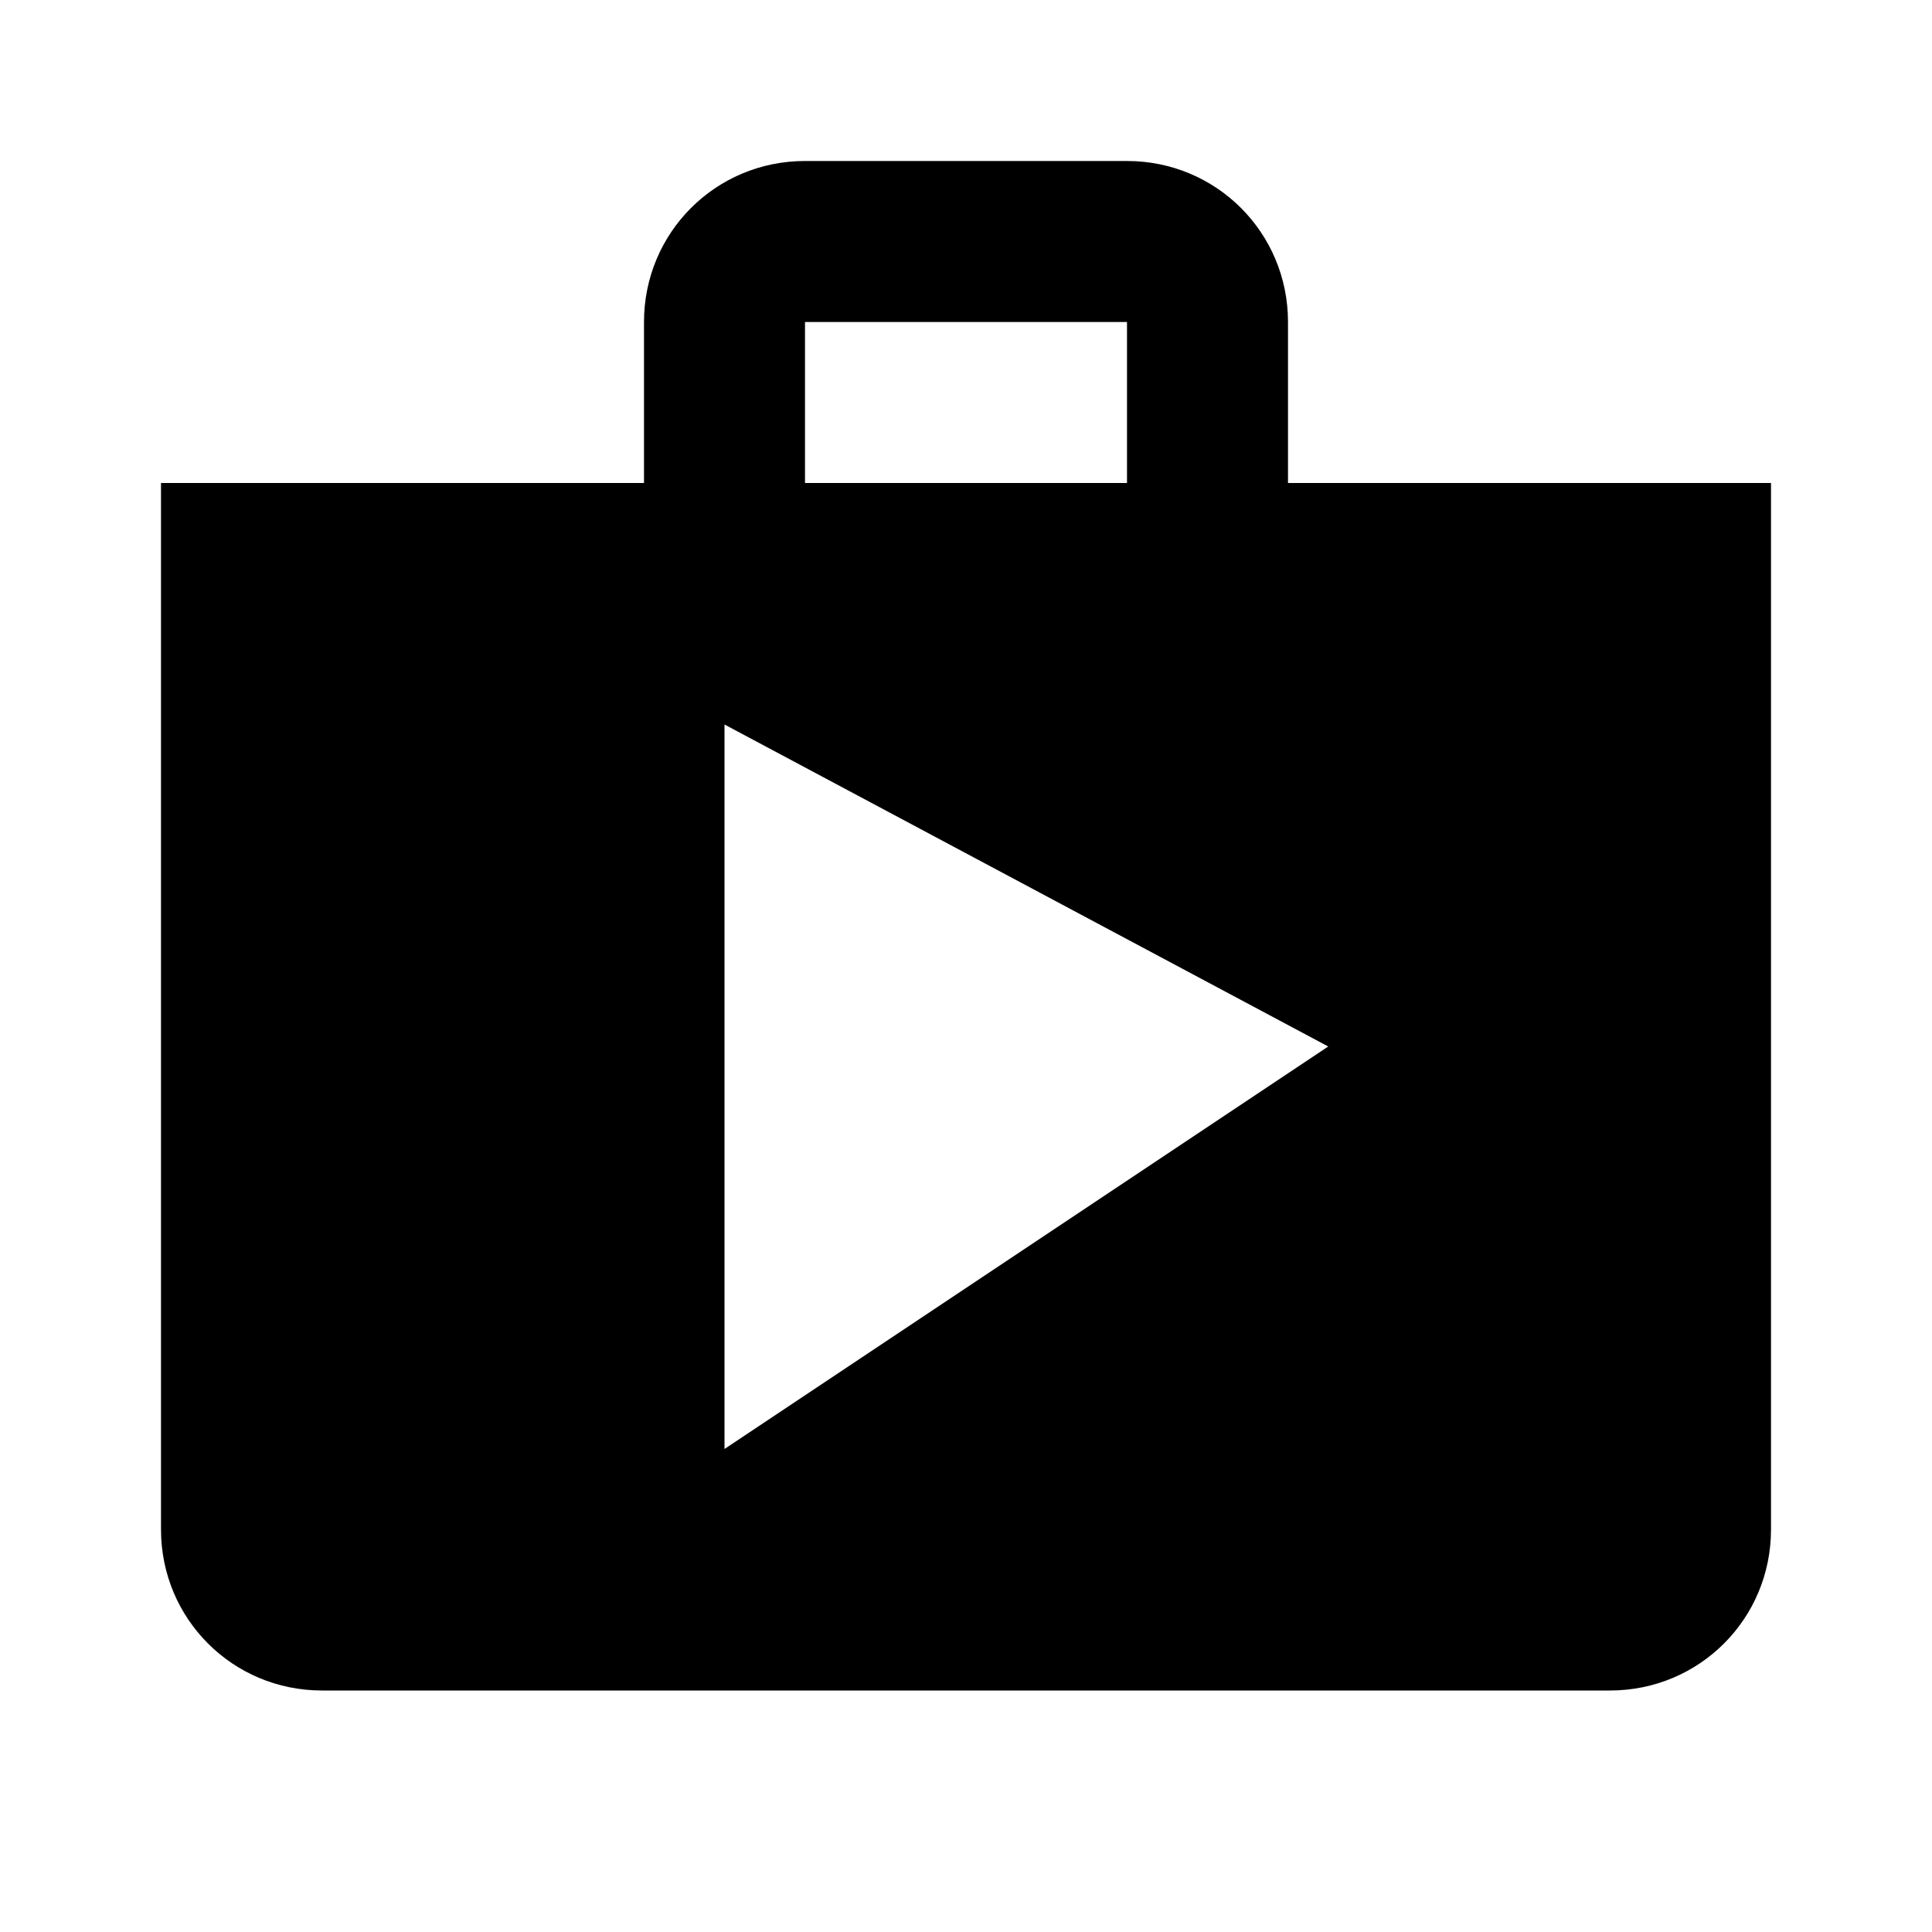
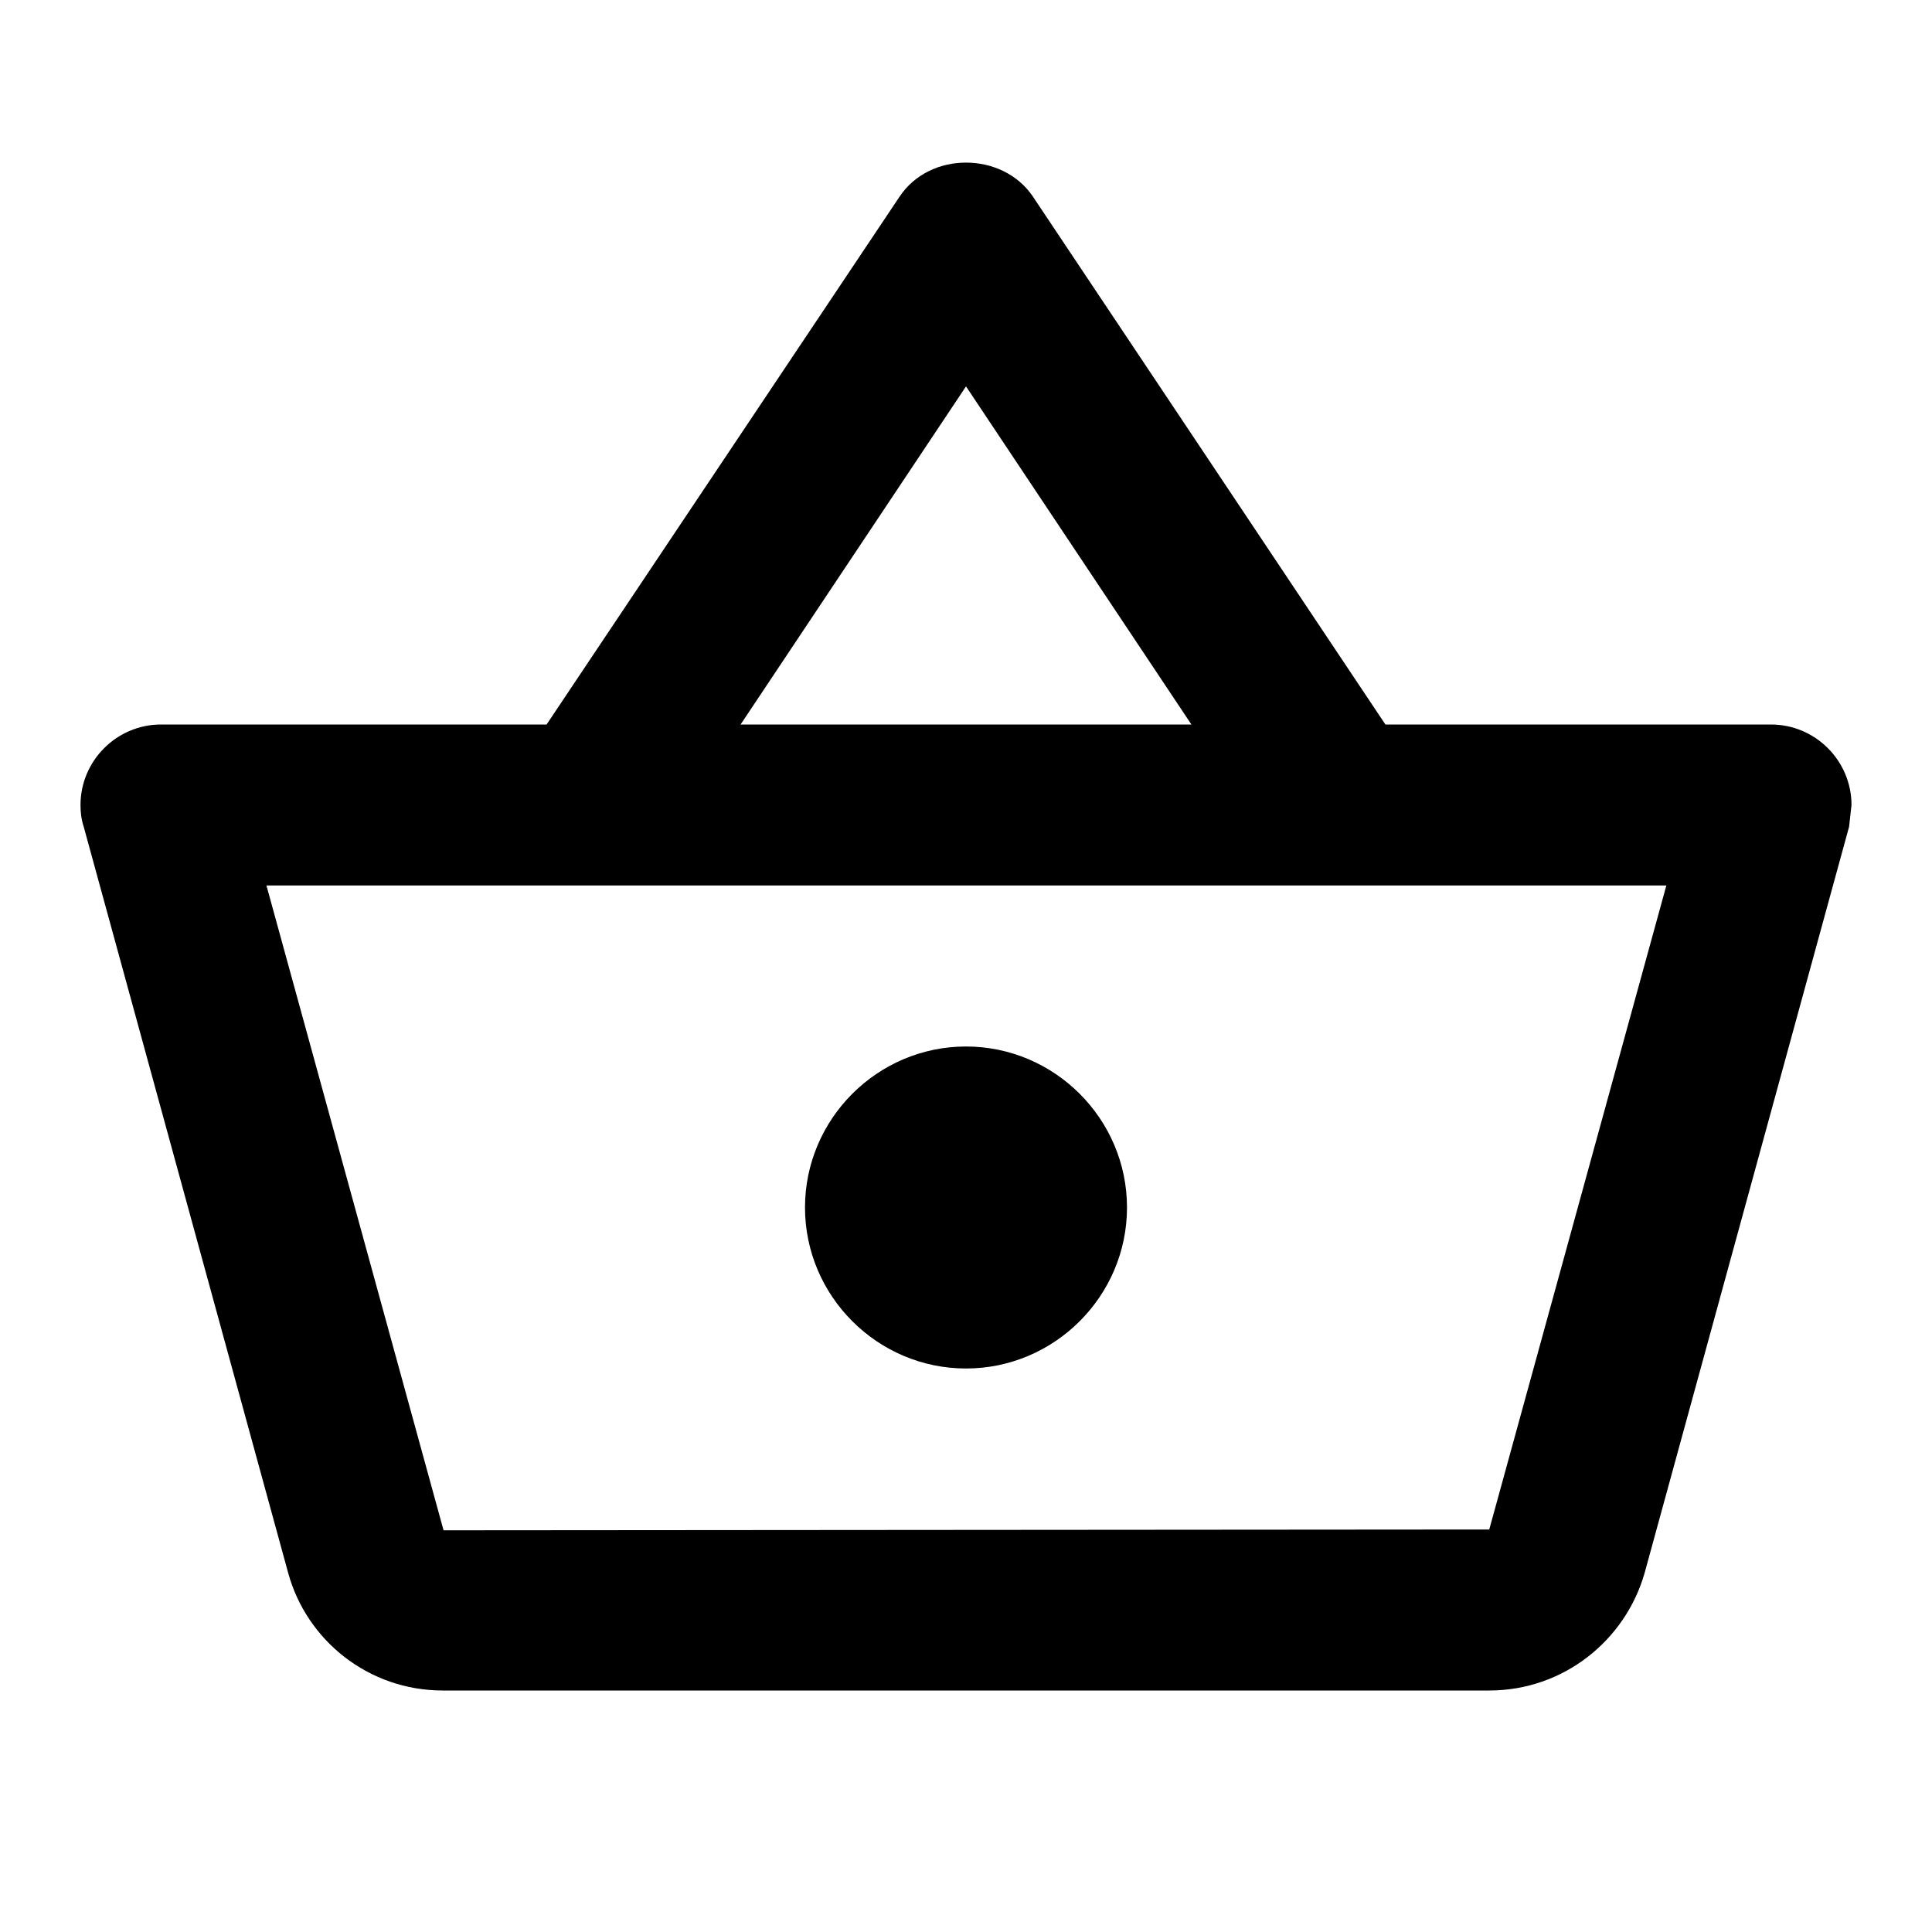
<svg xmlns="http://www.w3.org/2000/svg" width="24" height="24" viewBox="0 0 24 24">
-   <path d="M0 0h24v24H0z" fill="none" />
-   <path d="M16 6V4c0-1.11-.89-2-2-2h-4c-1.11 0-2 .89-2 2v2H2v13c0 1.11.89 2 2 2h16c1.11 0 2-.89 2-2V6h-6zm-6-2h4v2h-4V4zM9 18V9l7.5 4L9 18z" />
+   <path fill="none" d="M0 0h24v24H0V0z" />
+   <path d="M22 9h-4.79l-4.38-6.56c-.19-.28-.51-.42-.83-.42s-.64.14-.83.43L6.79 9H2c-.55 0-1 .45-1 1 0 .09.01.18.04.27l2.54 9.27c.23.84 1 1.46 1.92 1.46h13c.92 0 1.69-.62 1.93-1.46l2.54-9.27L23 10c0-.55-.45-1-1-1zM12 4.8L14.8 9H9.2L12 4.8zM18.5 19l-12.99.01L3.31 11H20.7l-2.2 8zM12 13c-1.1 0-2 .9-2 2s.9 2 2 2 2-.9 2-2-.9-2-2-2z" />
</svg>
